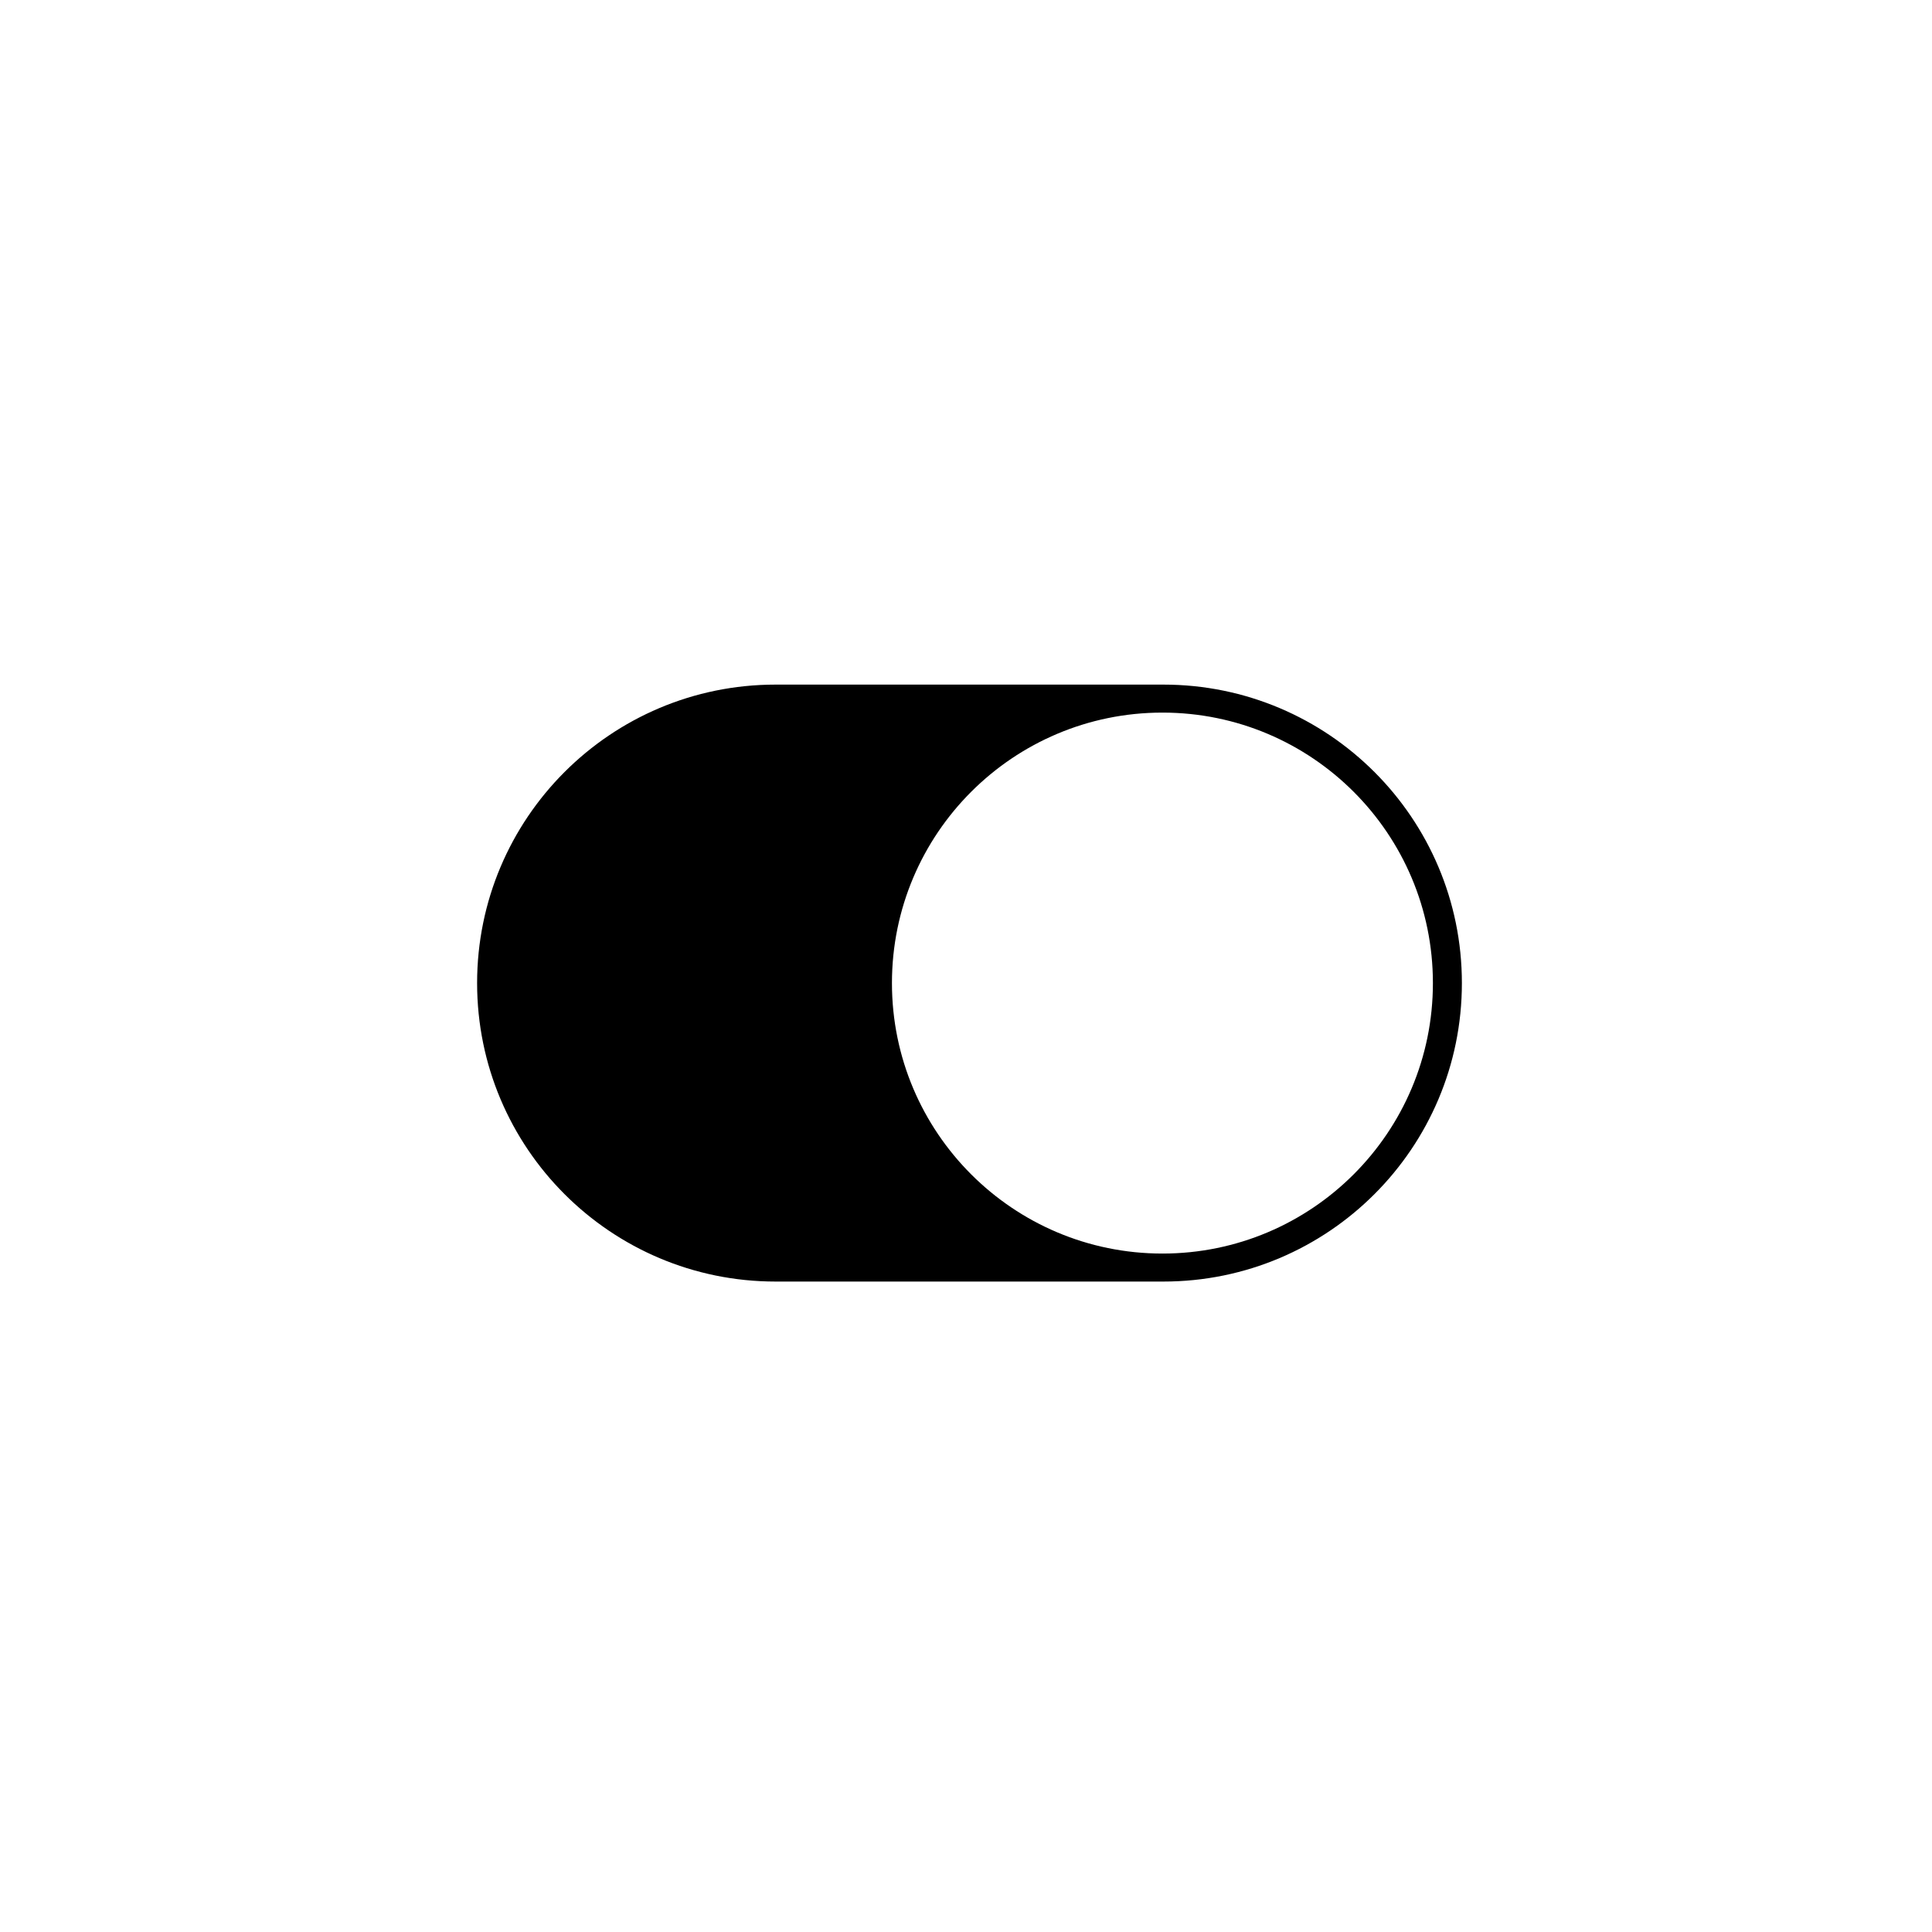
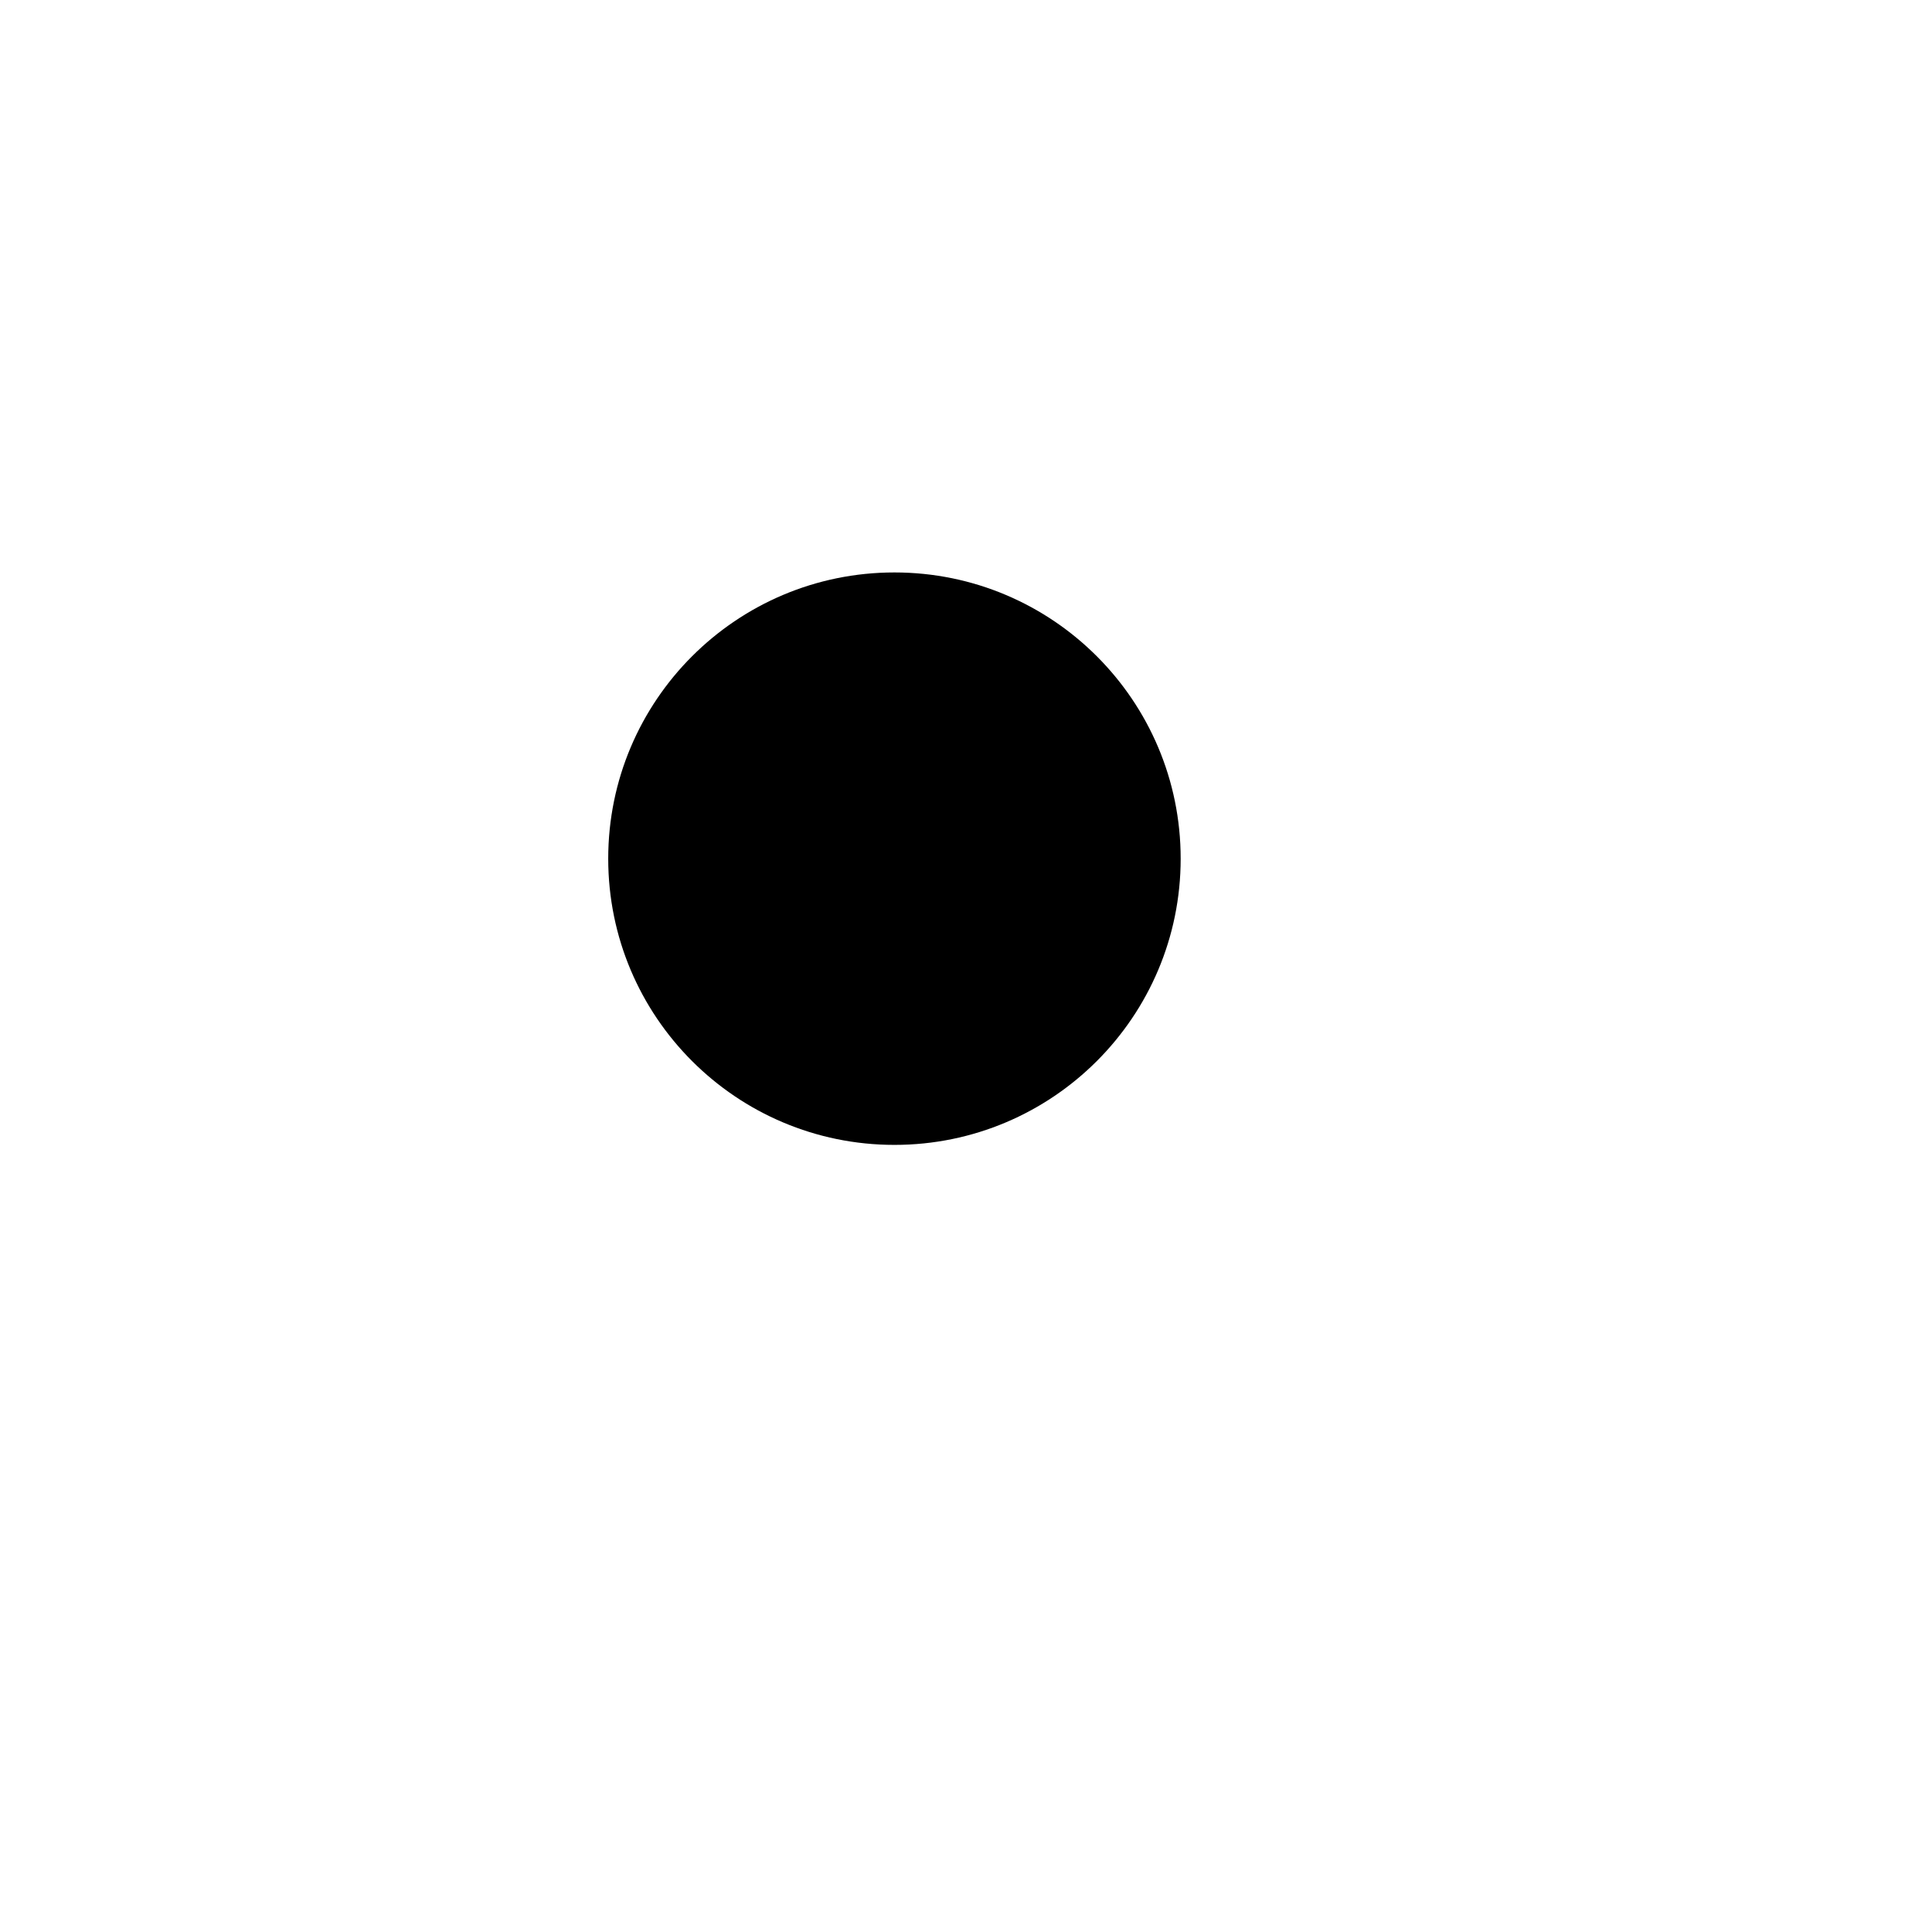
- <svg xmlns="http://www.w3.org/2000/svg" version="1.1" id="Your_Icon" x="0px" y="0px" width="100px" height="100px" viewBox="0 0 100 100" enable-background="new 0 0 100 100" xml:space="preserve">
-   <path d="M60.217,35.435H40.144c-8.532,0-15.449,6.917-15.449,15.449c0,8.532,6.917,15.449,15.449,15.449h20.074  c8.532,0,15.449-6.917,15.449-15.449C75.667,42.352,68.75,35.435,60.217,35.435z M60.167,64.884c-7.732,0-14-6.268-14-14  c0-7.732,6.268-14,14-14s14,6.268,14,14C74.167,58.616,67.899,64.884,60.167,64.884z" />
+ <svg xmlns="http://www.w3.org/2000/svg" version="1.1" id="Layer_1" x="0px" y="0px" viewBox="2.5 -5.0 50.0 67.5" enable-background="new 0 0 50 50" xml:space="preserve" height="100px" width="100px">
+   <circle cx="25" cy="25" r="10" />
</svg>
